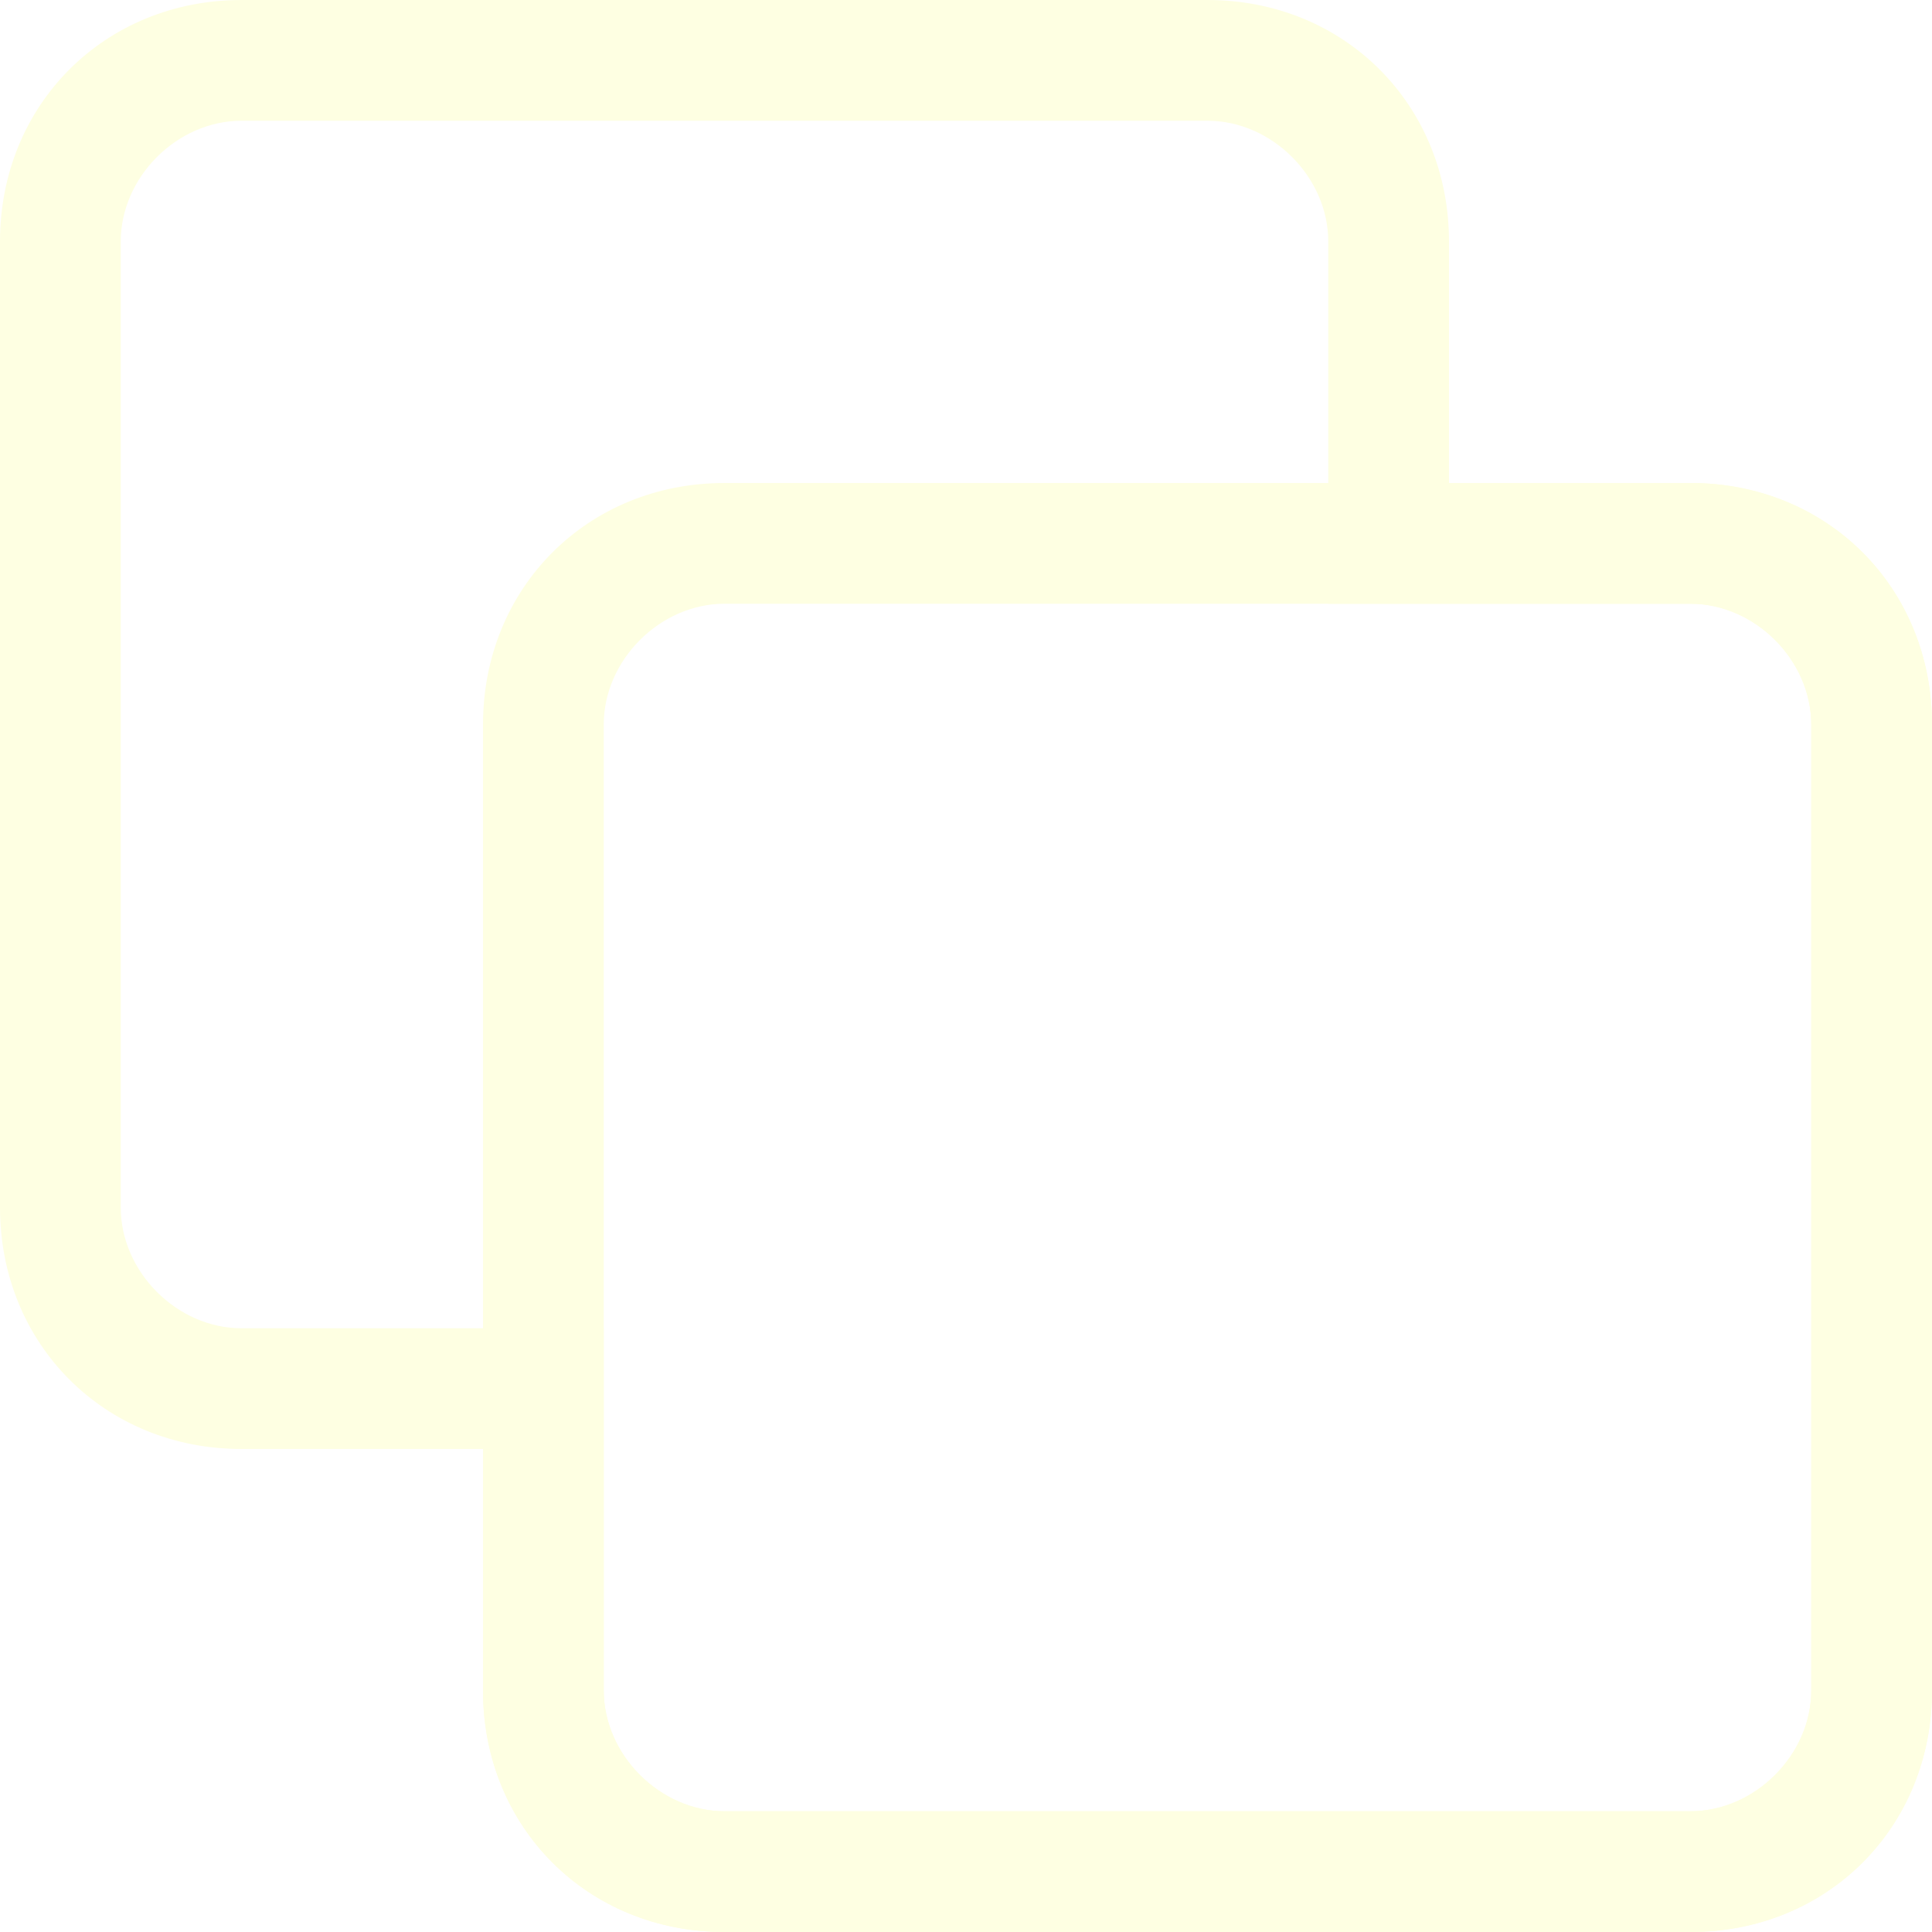
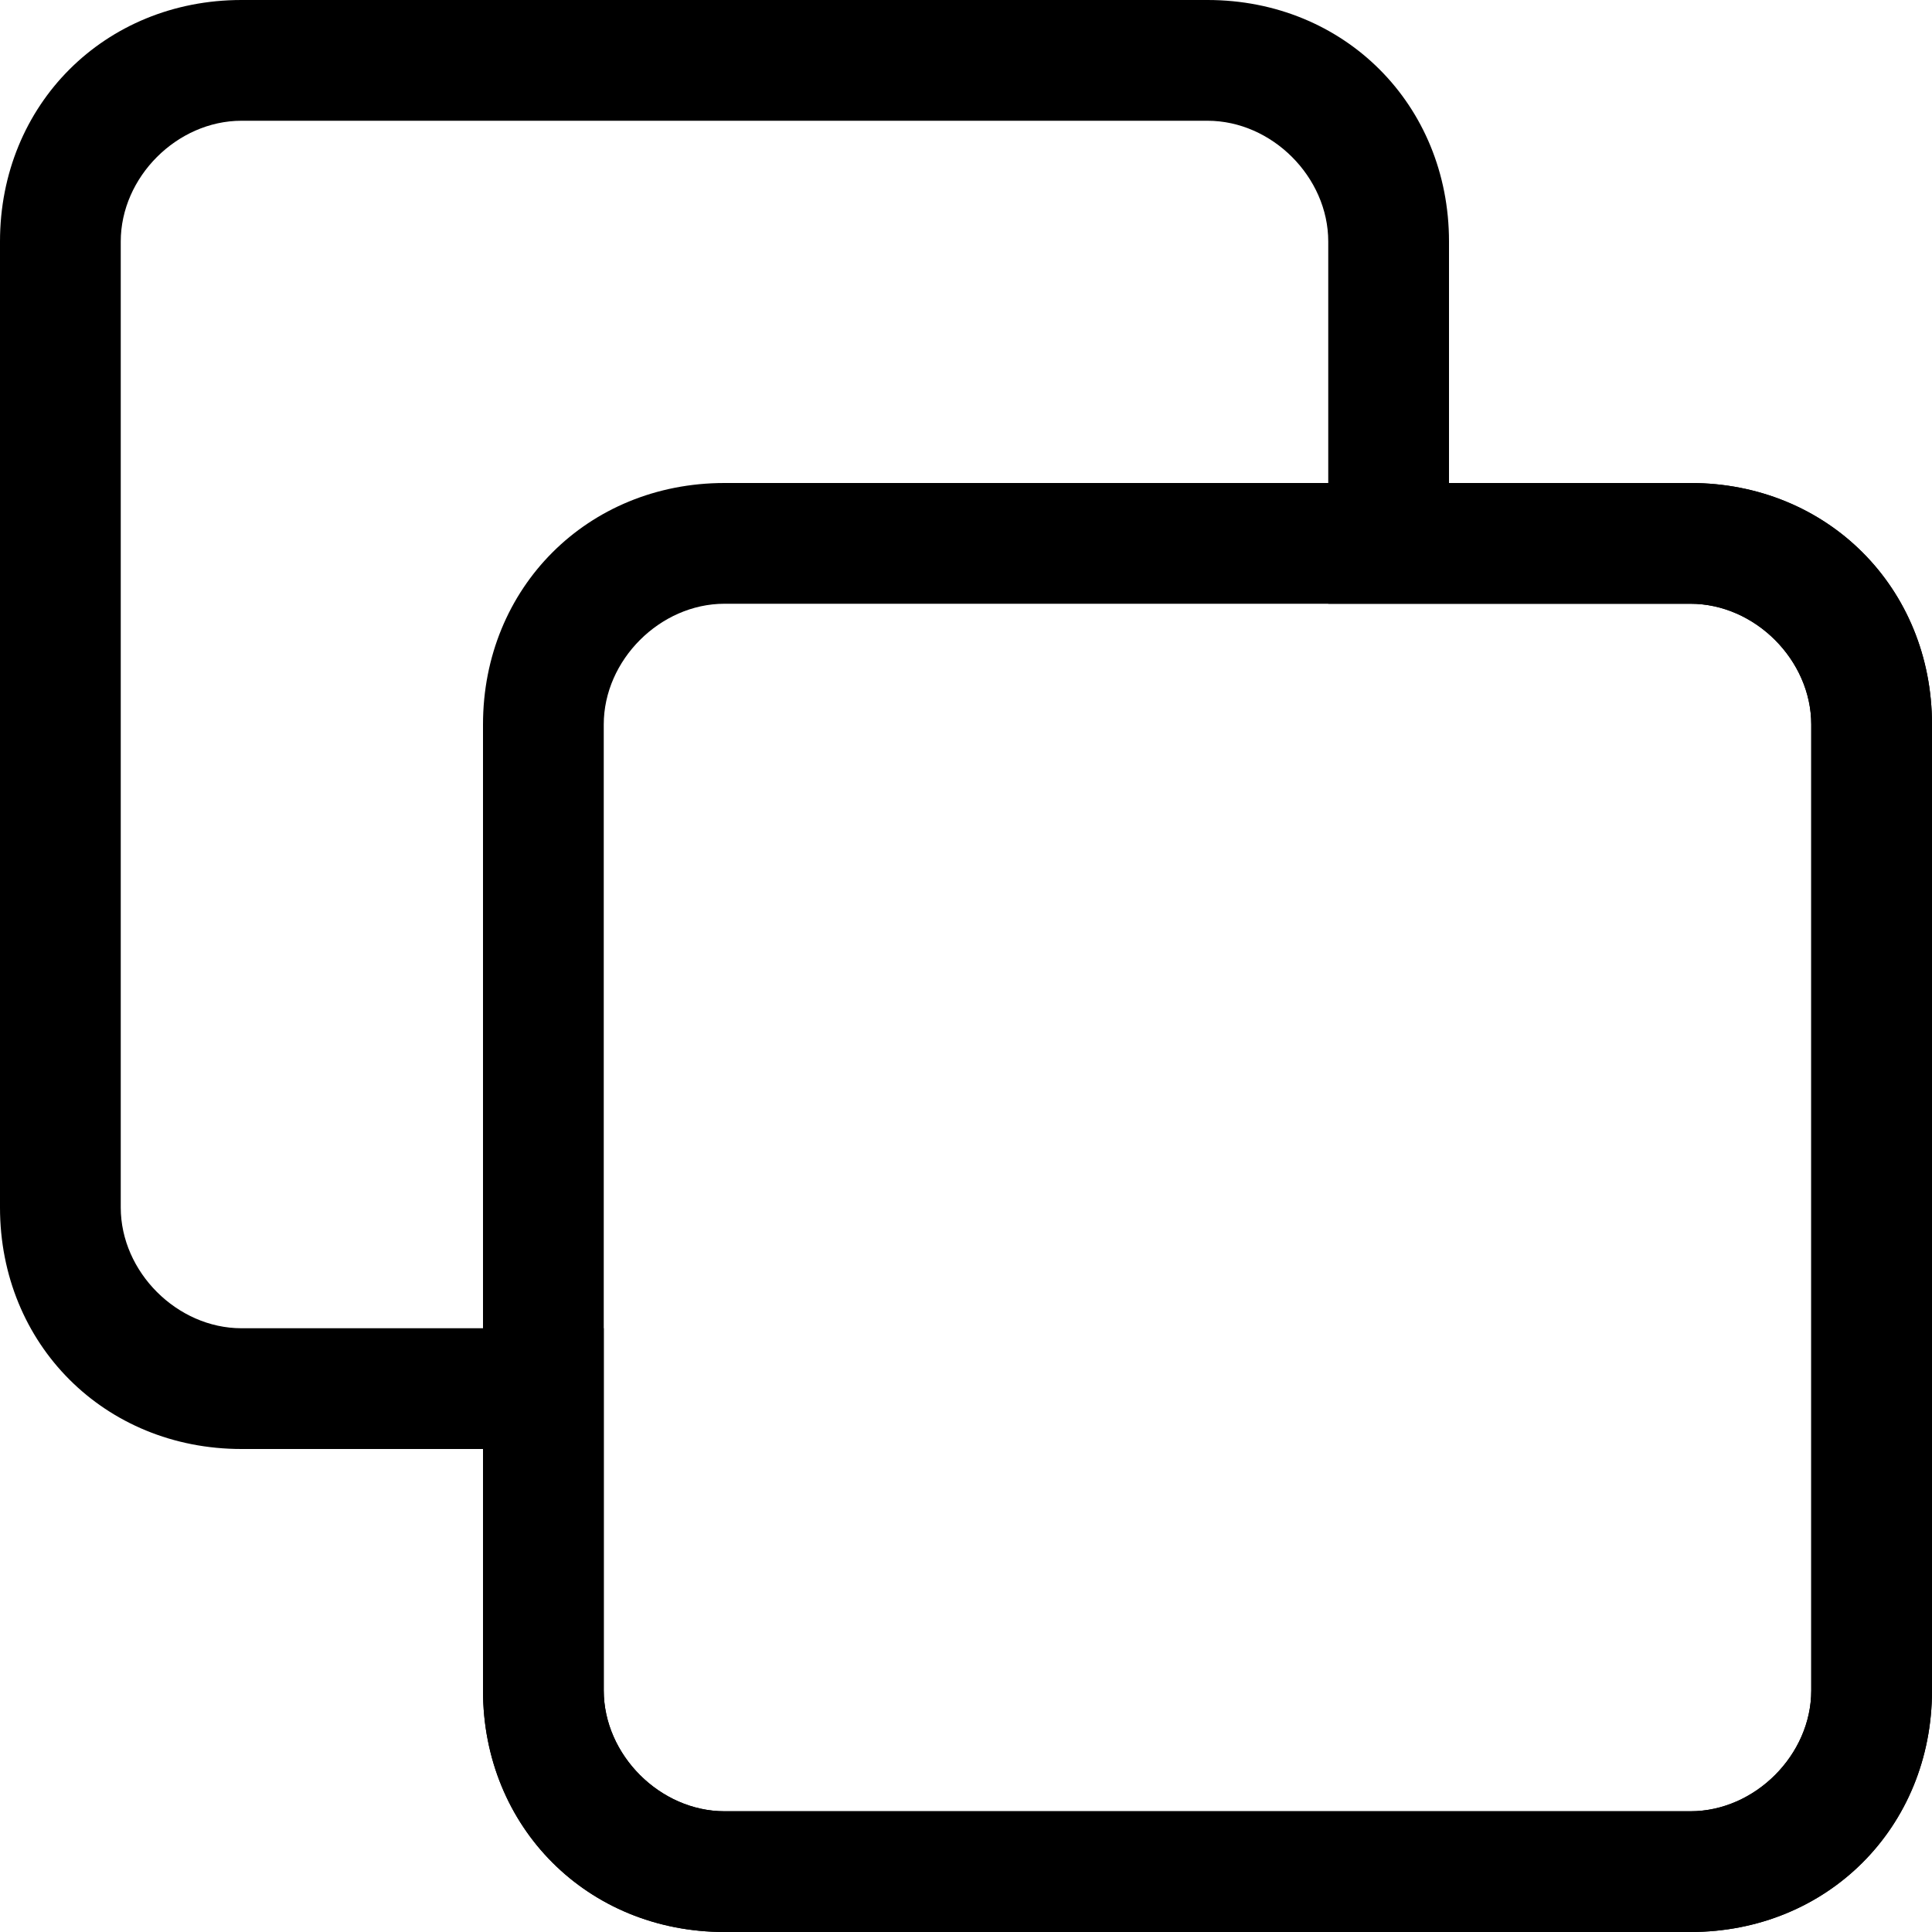
<svg xmlns="http://www.w3.org/2000/svg" id="Layer_1" data-name="Layer 1" version="1.1" viewBox="0 0 24 24">
  <defs>
    <style>
      .cls-1 {
-         fill: #feffe2;
-         stroke-width: 0px;
+         fill: black;
+         stroke-width: 1px;
      }
    </style>
  </defs>
  <path class="cls-1" d="M21,22.5c.8,0,1.5-.7,1.5-1.5v-12c0-.8-.7-1.5-1.5-1.5h-4.5V3c0-.8-.7-1.5-1.5-1.5H3c-.8,0-1.5.7-1.5,1.5v12c0,.8.7,1.5,1.5,1.5h4.5v4.5c0,.8.7,1.5,1.5,1.5h12M21,24h-12c-1.7,0-3-1.3-3-3v-3h-3c-1.7,0-3-1.3-3-3V3C0,1.3,1.3,0,3,0h12c1.7,0,3,1.3,3,3v3h3c1.7,0,3,1.3,3,3v12c0,1.7-1.3,3-3,3Z" />
  <path class="cls-1" d="M9,7.5c-.8,0-1.5.7-1.5,1.5v12c0,.8.7,1.5,1.5,1.5h12c.8,0,1.5-.7,1.5-1.5v-12c0-.8-.7-1.5-1.5-1.5h-12M9,6h12c1.7,0,3,1.3,3,3v12c0,1.7-1.3,3-3,3h-12c-1.7,0-3-1.3-3-3v-12c0-1.7,1.3-3,3-3Z" />
</svg>
